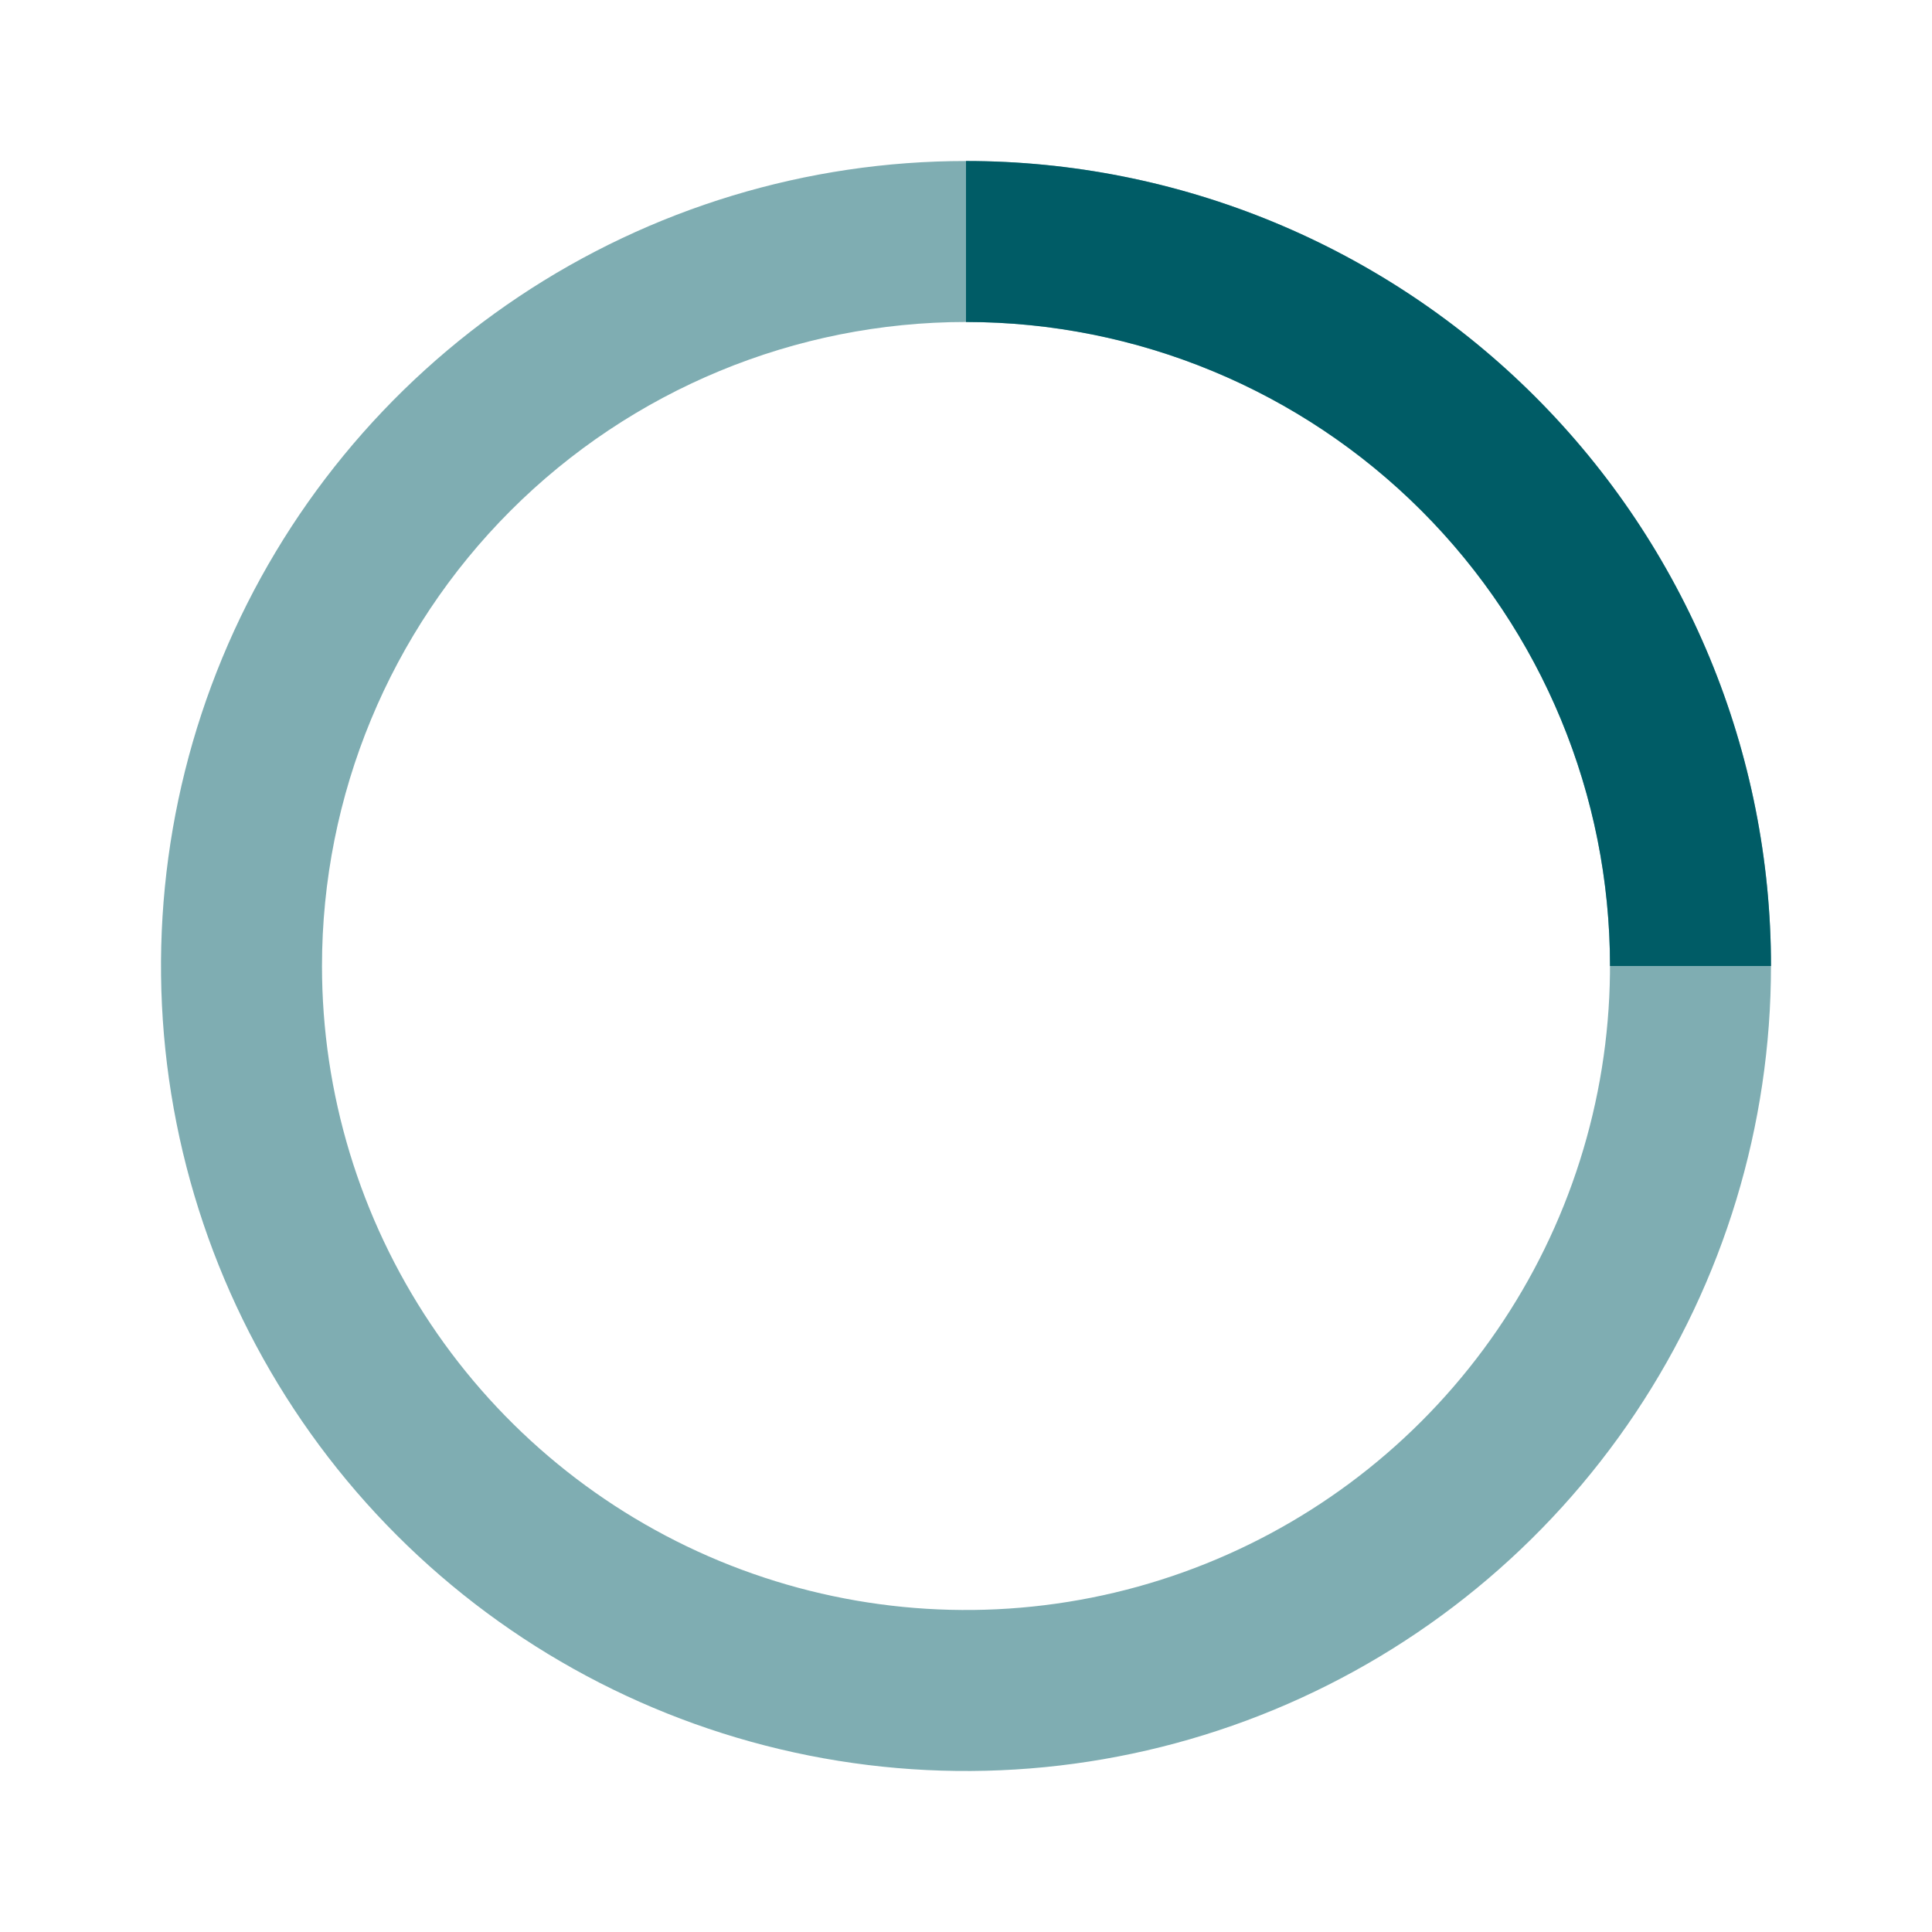
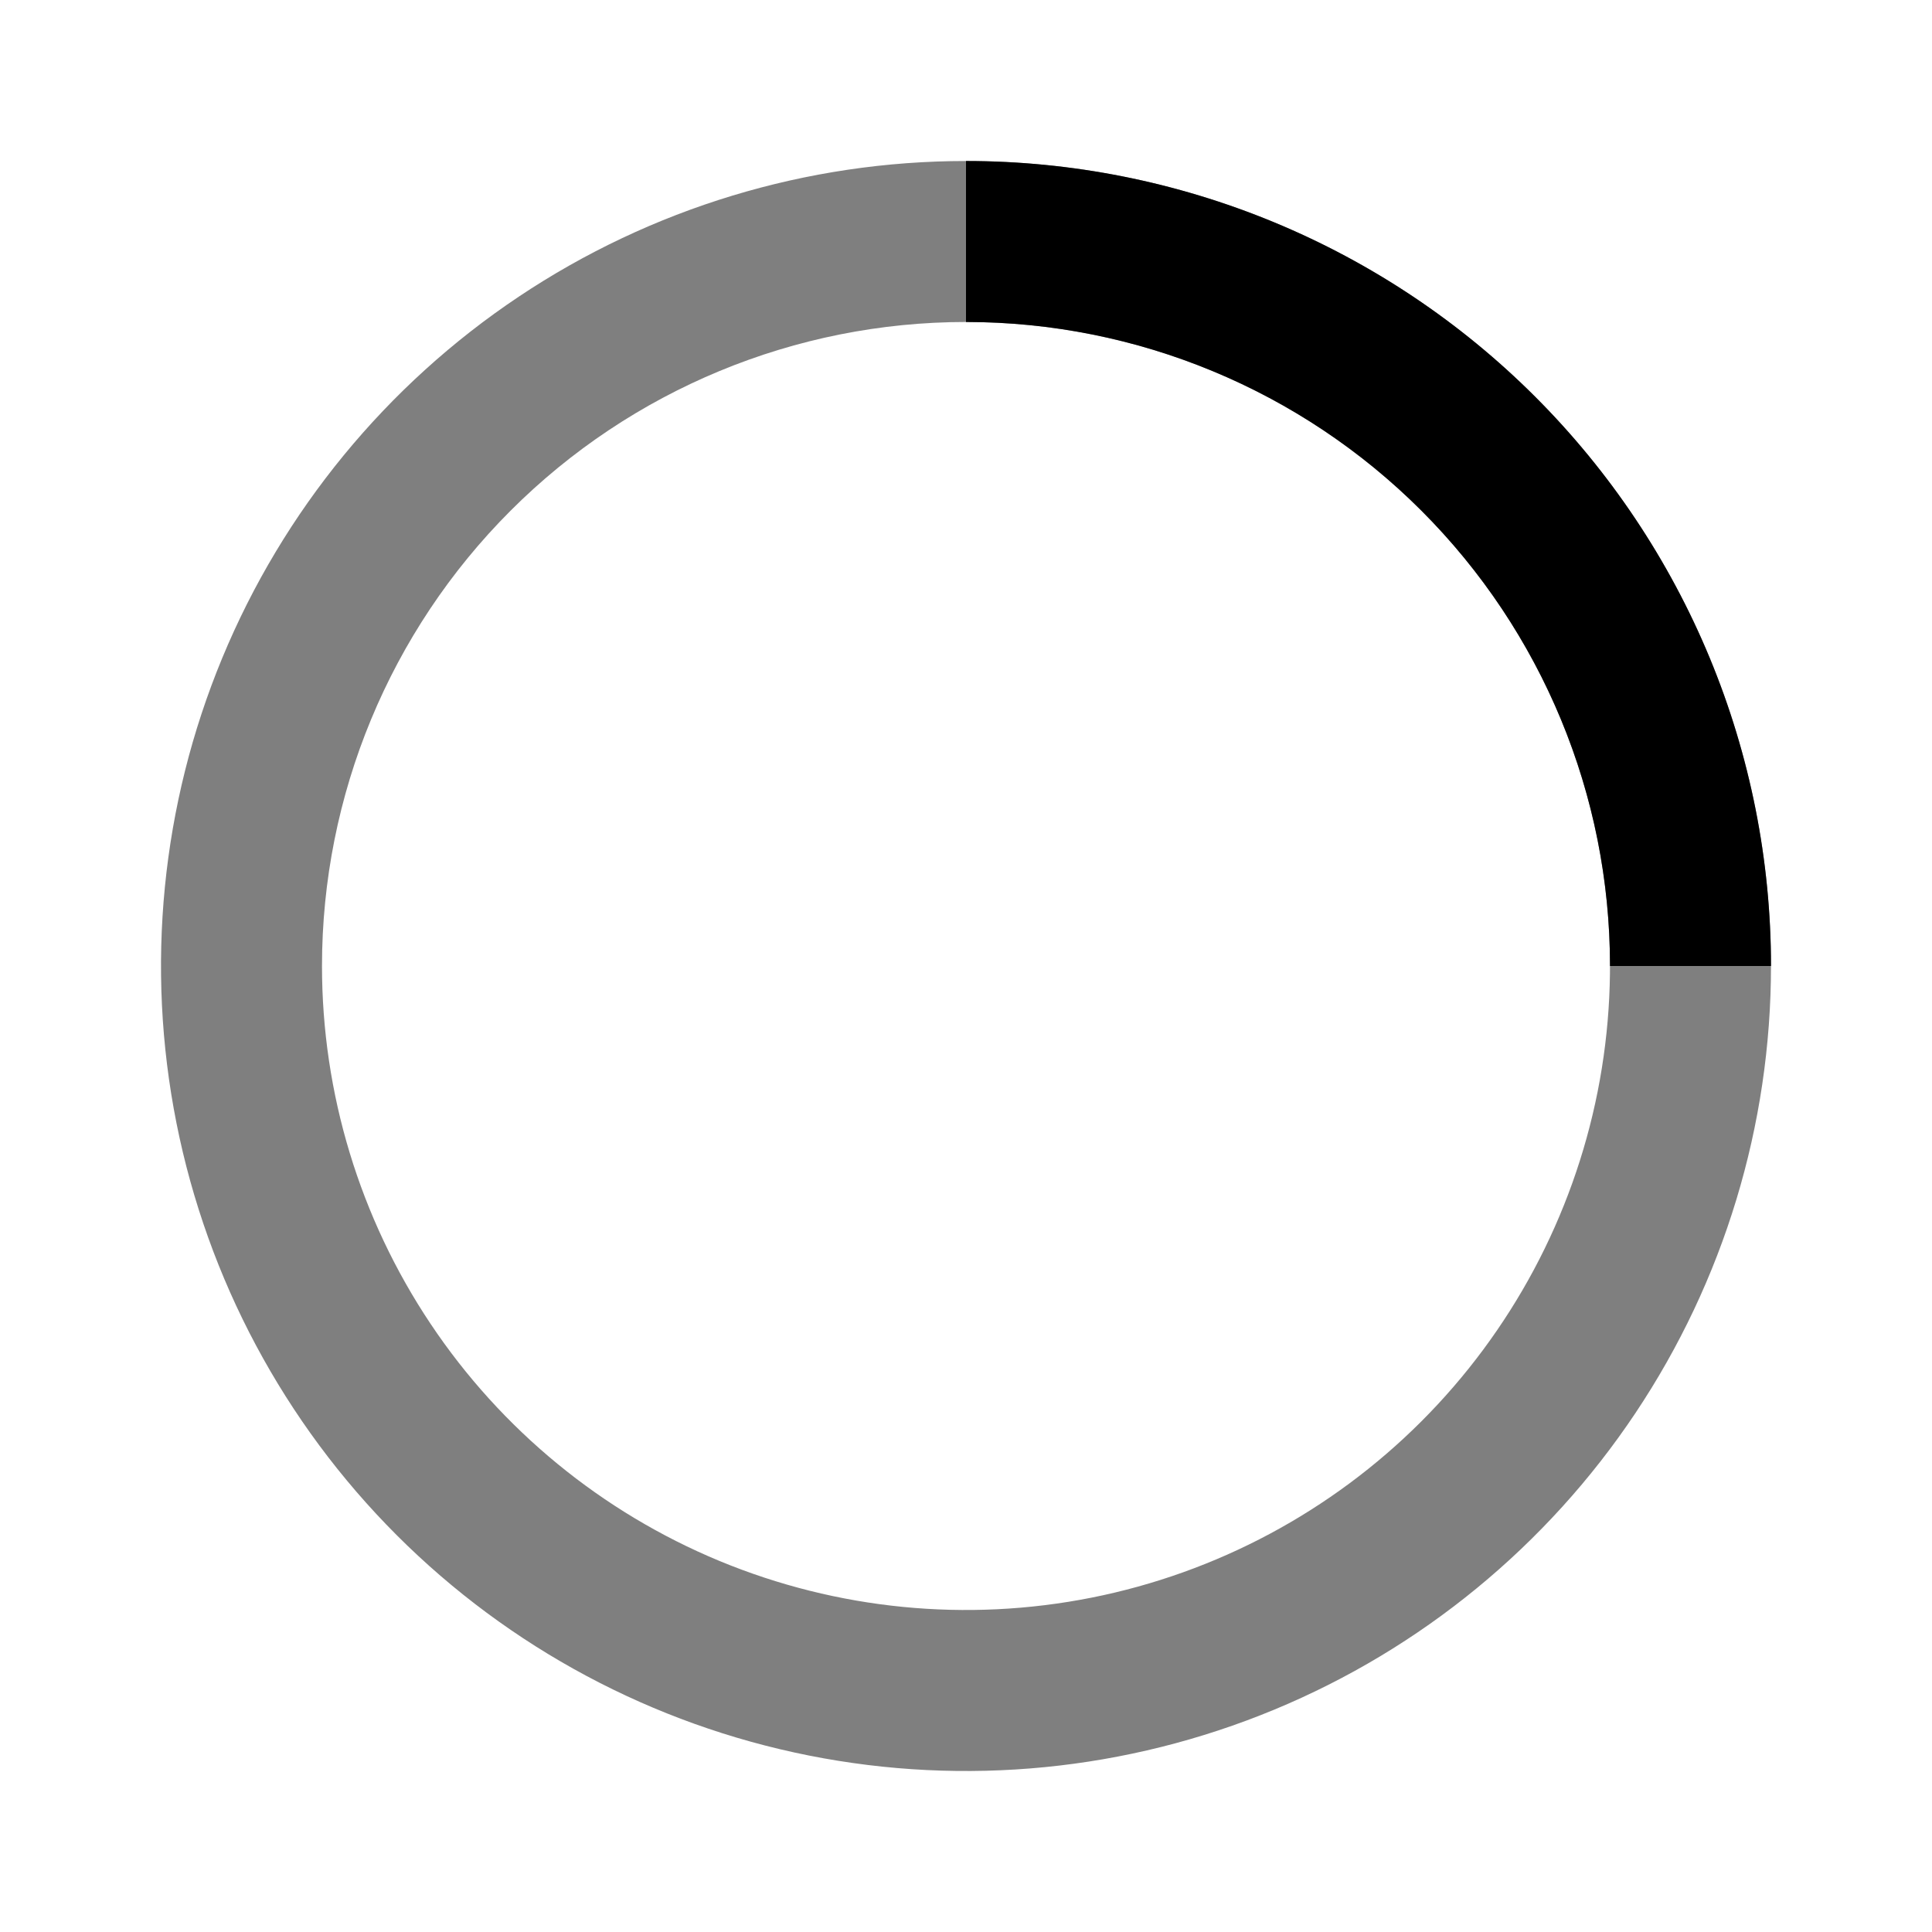
<svg xmlns="http://www.w3.org/2000/svg" width="86" height="86" viewBox="0 0 86 86" fill="none">
-   <path opacity="0.5" d="M78.833 43C78.833 50.087 76.732 57.015 72.794 62.908C68.857 68.801 63.261 73.394 56.713 76.106C50.165 78.818 42.96 79.528 36.009 78.145C29.058 76.762 22.673 73.349 17.662 68.338C12.651 63.327 9.238 56.942 7.855 49.991C6.473 43.04 7.182 35.835 9.894 29.287C12.607 22.739 17.199 17.143 23.092 13.206C28.985 9.268 35.913 7.167 43 7.167C47.706 7.167 52.365 8.094 56.713 9.894C61.06 11.695 65.011 14.335 68.338 17.662C71.665 20.989 74.305 24.94 76.106 29.287C77.906 33.635 78.833 38.294 78.833 43ZM14.333 43C14.333 48.67 16.015 54.212 19.165 58.926C22.314 63.641 26.792 67.315 32.03 69.485C37.268 71.654 43.032 72.222 48.593 71.116C54.153 70.01 59.261 67.279 63.27 63.27C67.279 59.261 70.01 54.153 71.116 48.593C72.222 43.032 71.654 37.268 69.485 32.03C67.315 26.792 63.641 22.314 58.926 19.165C54.212 16.015 48.67 14.333 43 14.333C35.397 14.333 28.106 17.354 22.73 22.73C17.354 28.106 14.333 35.397 14.333 43Z" fill="#005C66" />
-   <path d="M43 14.333V7.167C47.706 7.167 52.365 8.094 56.713 9.894C61.06 11.695 65.011 14.335 68.338 17.662C71.665 20.989 74.305 24.94 76.106 29.287C77.906 33.635 78.833 38.294 78.833 43H71.667C71.667 35.397 68.647 28.106 63.27 22.73C57.894 17.354 50.603 14.333 43 14.333Z" fill="#005C66" />
+   <path opacity="0.5" d="M78.833 43C78.833 50.087 76.732 57.015 72.794 62.908C68.857 68.801 63.261 73.394 56.713 76.106C50.165 78.818 42.96 79.528 36.009 78.145C29.058 76.762 22.673 73.349 17.662 68.338C12.651 63.327 9.238 56.942 7.855 49.991C6.473 43.04 7.182 35.835 9.894 29.287C12.607 22.739 17.199 17.143 23.092 13.206C28.985 9.268 35.913 7.167 43 7.167C47.706 7.167 52.365 8.094 56.713 9.894C61.06 11.695 65.011 14.335 68.338 17.662C71.665 20.989 74.305 24.94 76.106 29.287C77.906 33.635 78.833 38.294 78.833 43ZM14.333 43C14.333 48.67 16.015 54.212 19.165 58.926C22.314 63.641 26.792 67.315 32.03 69.485C37.268 71.654 43.032 72.222 48.593 71.116C54.153 70.01 59.261 67.279 63.27 63.27C67.279 59.261 70.01 54.153 71.116 48.593C72.222 43.032 71.654 37.268 69.485 32.03C67.315 26.792 63.641 22.314 58.926 19.165C54.212 16.015 48.67 14.333 43 14.333C35.397 14.333 28.106 17.354 22.73 22.73C17.354 28.106 14.333 35.397 14.333 43Z" fill="black" />
+   <path d="M43 14.333V7.167C47.706 7.167 52.365 8.094 56.713 9.894C61.06 11.695 65.011 14.335 68.338 17.662C71.665 20.989 74.305 24.94 76.106 29.287C77.906 33.635 78.833 38.294 78.833 43H71.667C71.667 35.397 68.647 28.106 63.27 22.73C57.894 17.354 50.603 14.333 43 14.333Z" fill="black" />
</svg>
